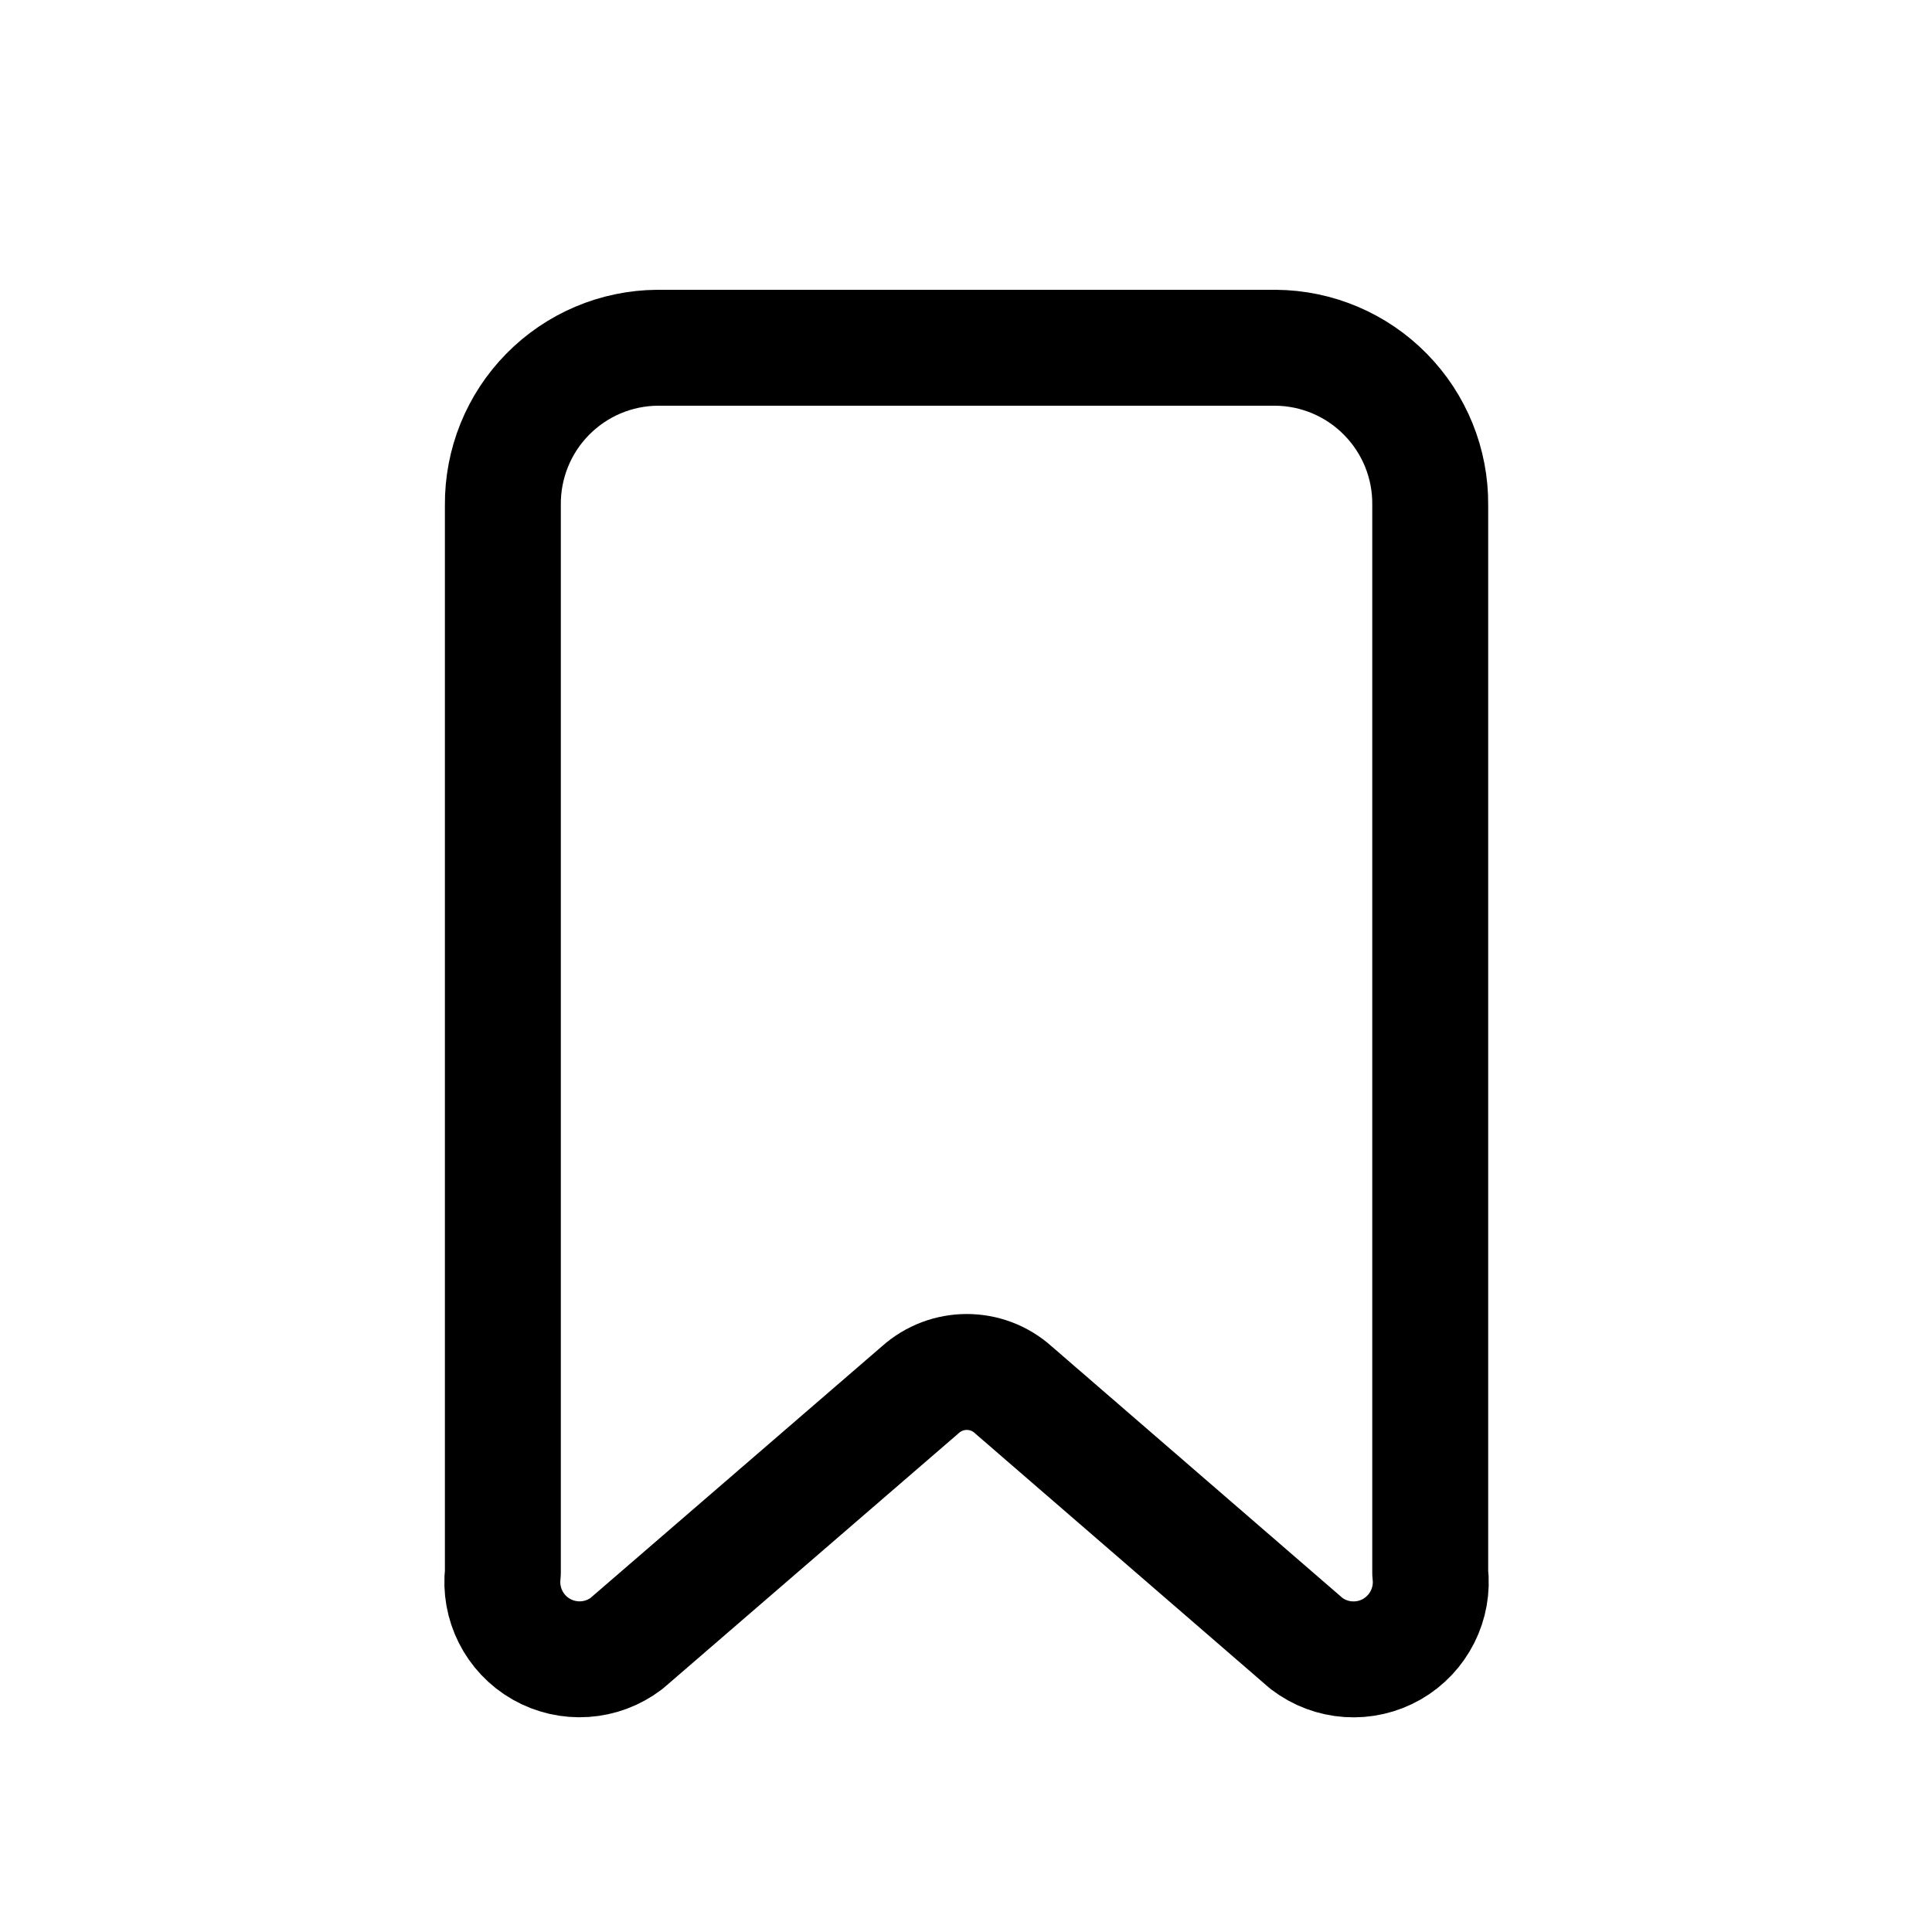
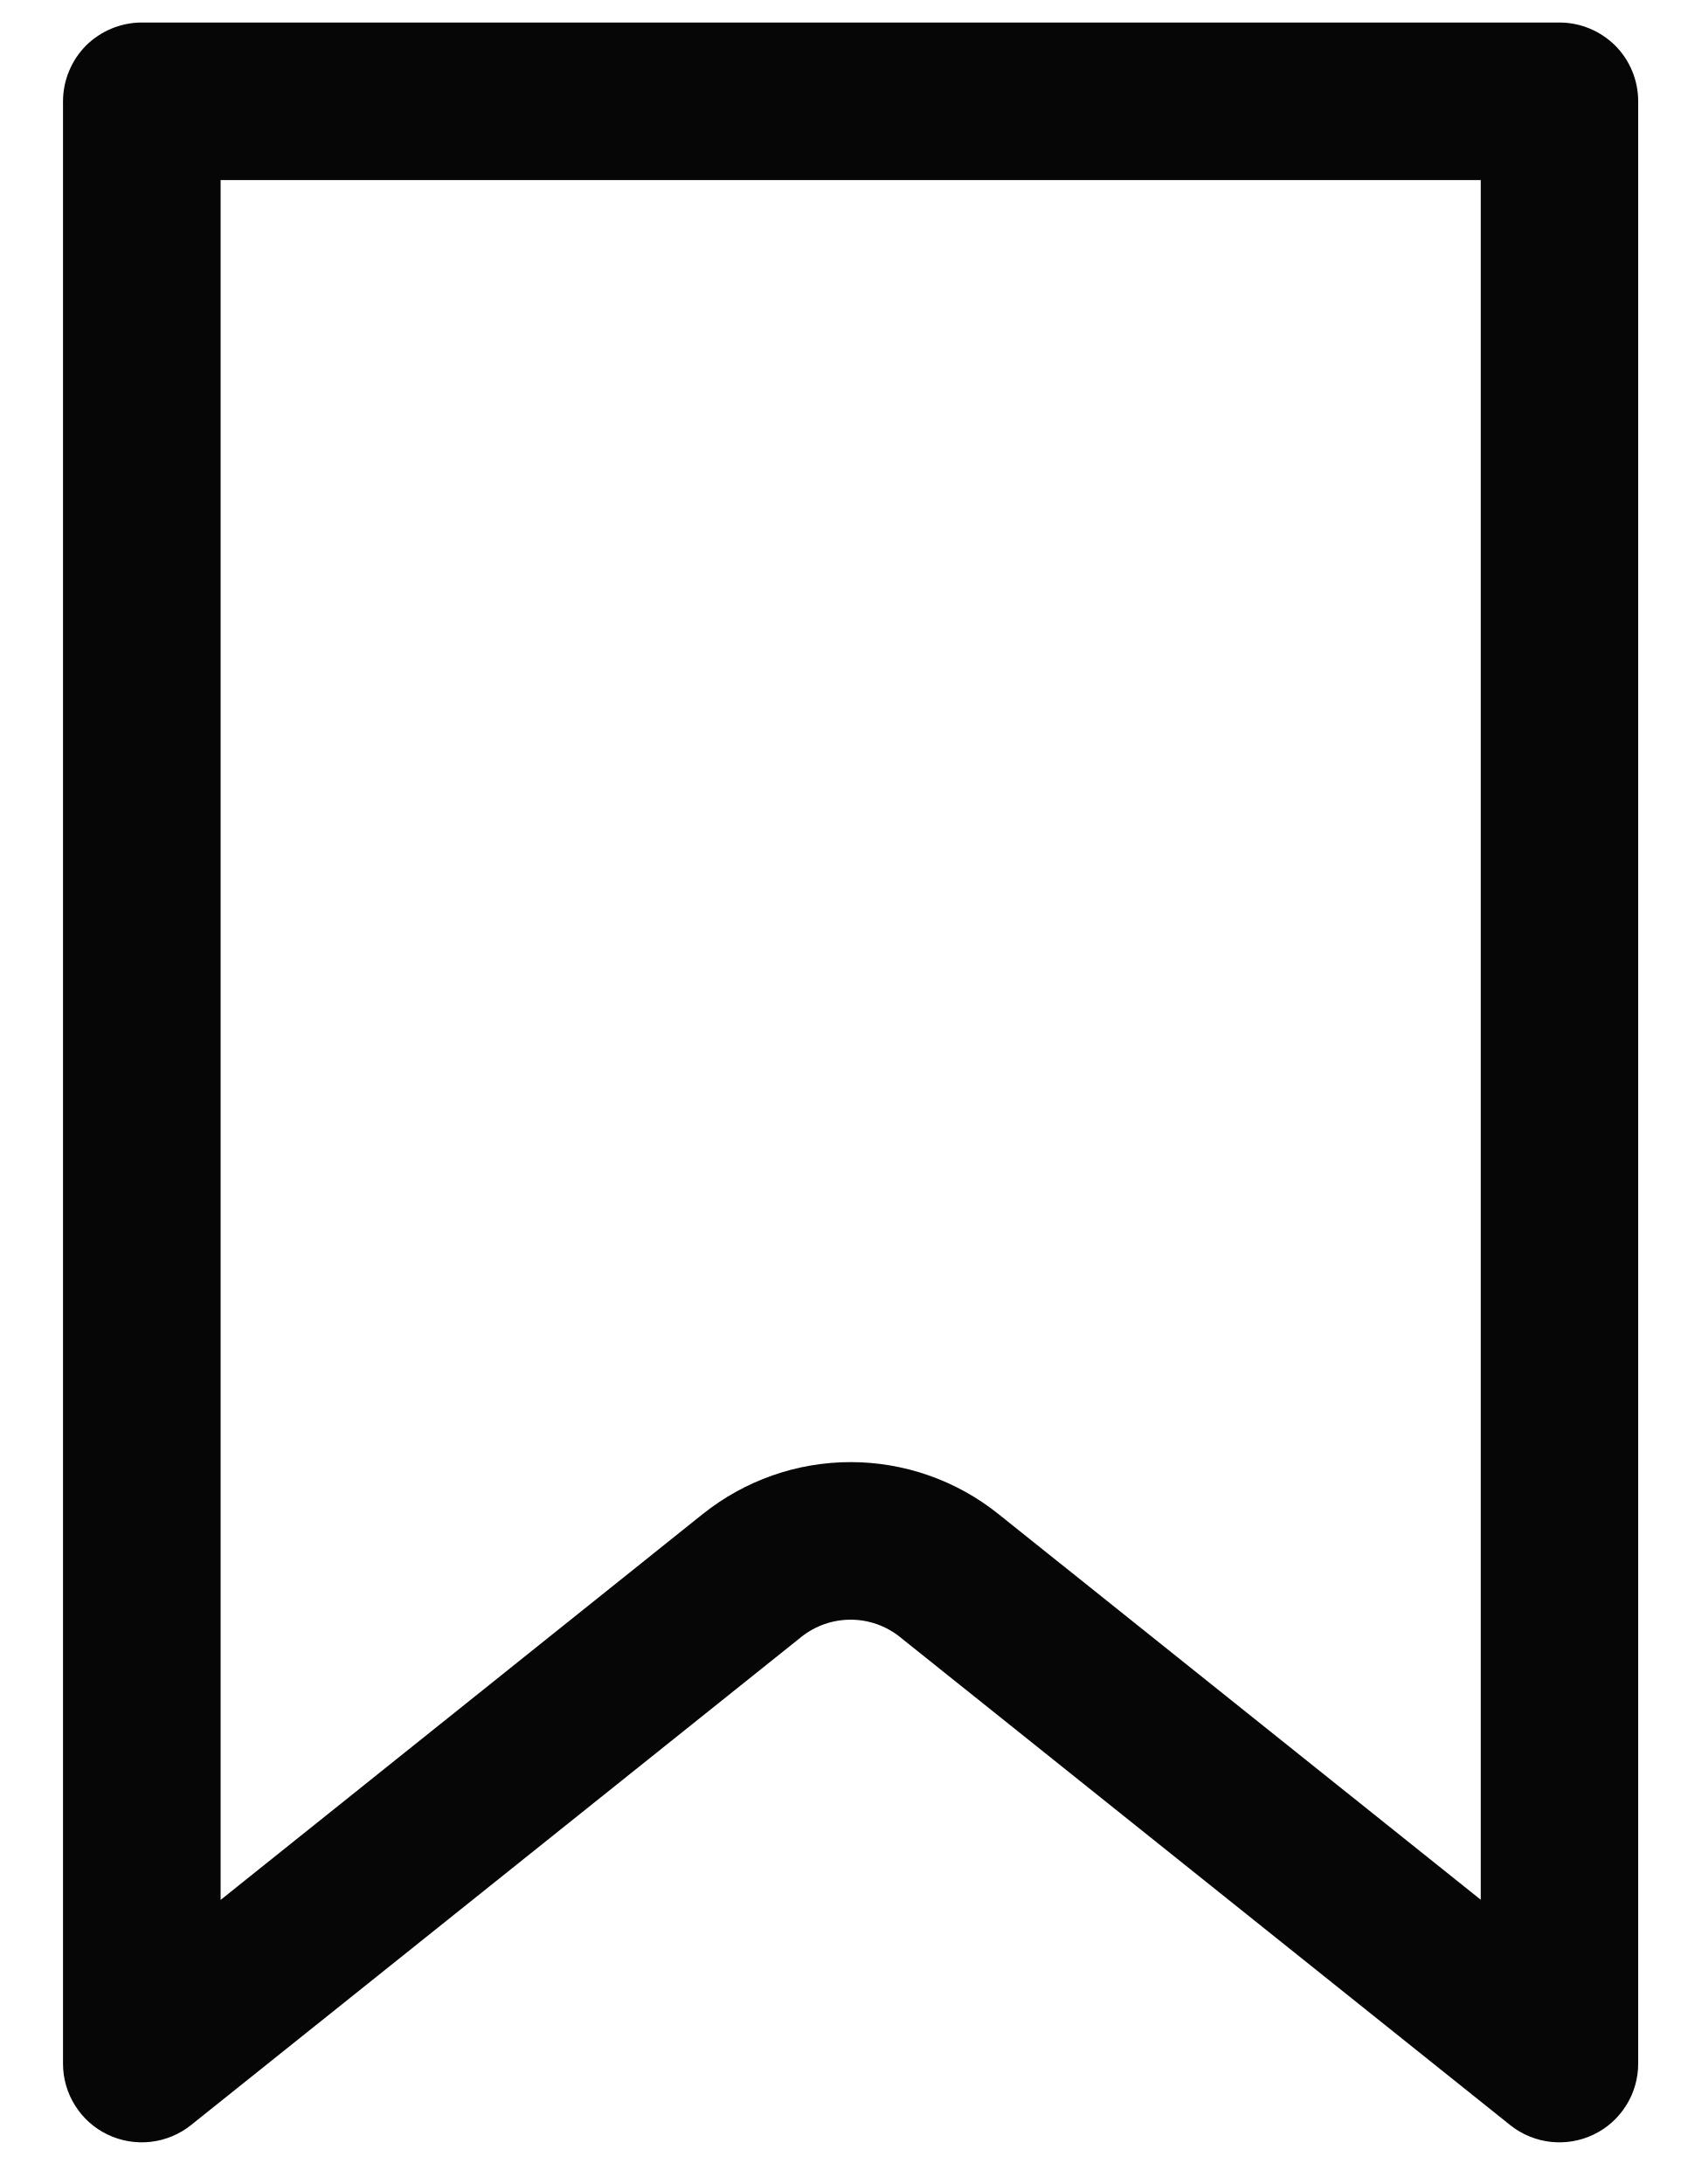
- <svg xmlns="http://www.w3.org/2000/svg" width="800px" height="800px" viewBox="0 -0.5 25 25" fill="none">
-   <path fill-rule="evenodd" clip-rule="evenodd" d="M18.507 19.853V6.034C18.512 5.499 18.303 4.984 17.928 4.603C17.553 4.221 17.042 4.004 16.507 4H8.507C7.972 4.004 7.461 4.221 7.086 4.603C6.711 4.984 6.503 5.499 6.507 6.034V19.853C6.46 20.252 6.655 20.641 7.004 20.84C7.353 21.039 7.788 21.01 8.107 20.766L11.907 17.485C12.25 17.176 12.771 17.176 13.113 17.485L16.907 20.767C17.227 21.011 17.661 21.04 18.01 20.841C18.359 20.641 18.555 20.252 18.507 19.853Z" stroke="#000000" stroke-width="1.5" stroke-linecap="round" stroke-linejoin="round" />
+ <svg xmlns="http://www.w3.org/2000/svg" width="10" height="13" viewBox="0 0 10 13" fill="none">
+   <path d="M1.313 1.072V11.309L4.184 9.011C4.434 8.812 4.743 8.703 5.063 8.703C5.382 8.703 5.692 8.812 5.941 9.011L8.813 11.308V1.072H1.313ZM0.844 0.134H9.281C9.406 0.134 9.525 0.184 9.613 0.271C9.701 0.359 9.75 0.479 9.75 0.603V12.284C9.75 12.372 9.725 12.459 9.678 12.533C9.631 12.608 9.564 12.668 9.484 12.706C9.405 12.744 9.316 12.759 9.228 12.749C9.141 12.739 9.058 12.705 8.989 12.65L5.355 9.743C5.272 9.677 5.169 9.641 5.063 9.641C4.956 9.641 4.853 9.677 4.77 9.743L1.136 12.65C1.067 12.705 0.984 12.739 0.897 12.749C0.809 12.759 0.72 12.744 0.641 12.706C0.561 12.668 0.494 12.608 0.447 12.533C0.4 12.459 0.375 12.372 0.375 12.284V0.603C0.375 0.479 0.425 0.359 0.512 0.271C0.6 0.184 0.72 0.134 0.844 0.134Z" fill="#060606" />
</svg>
